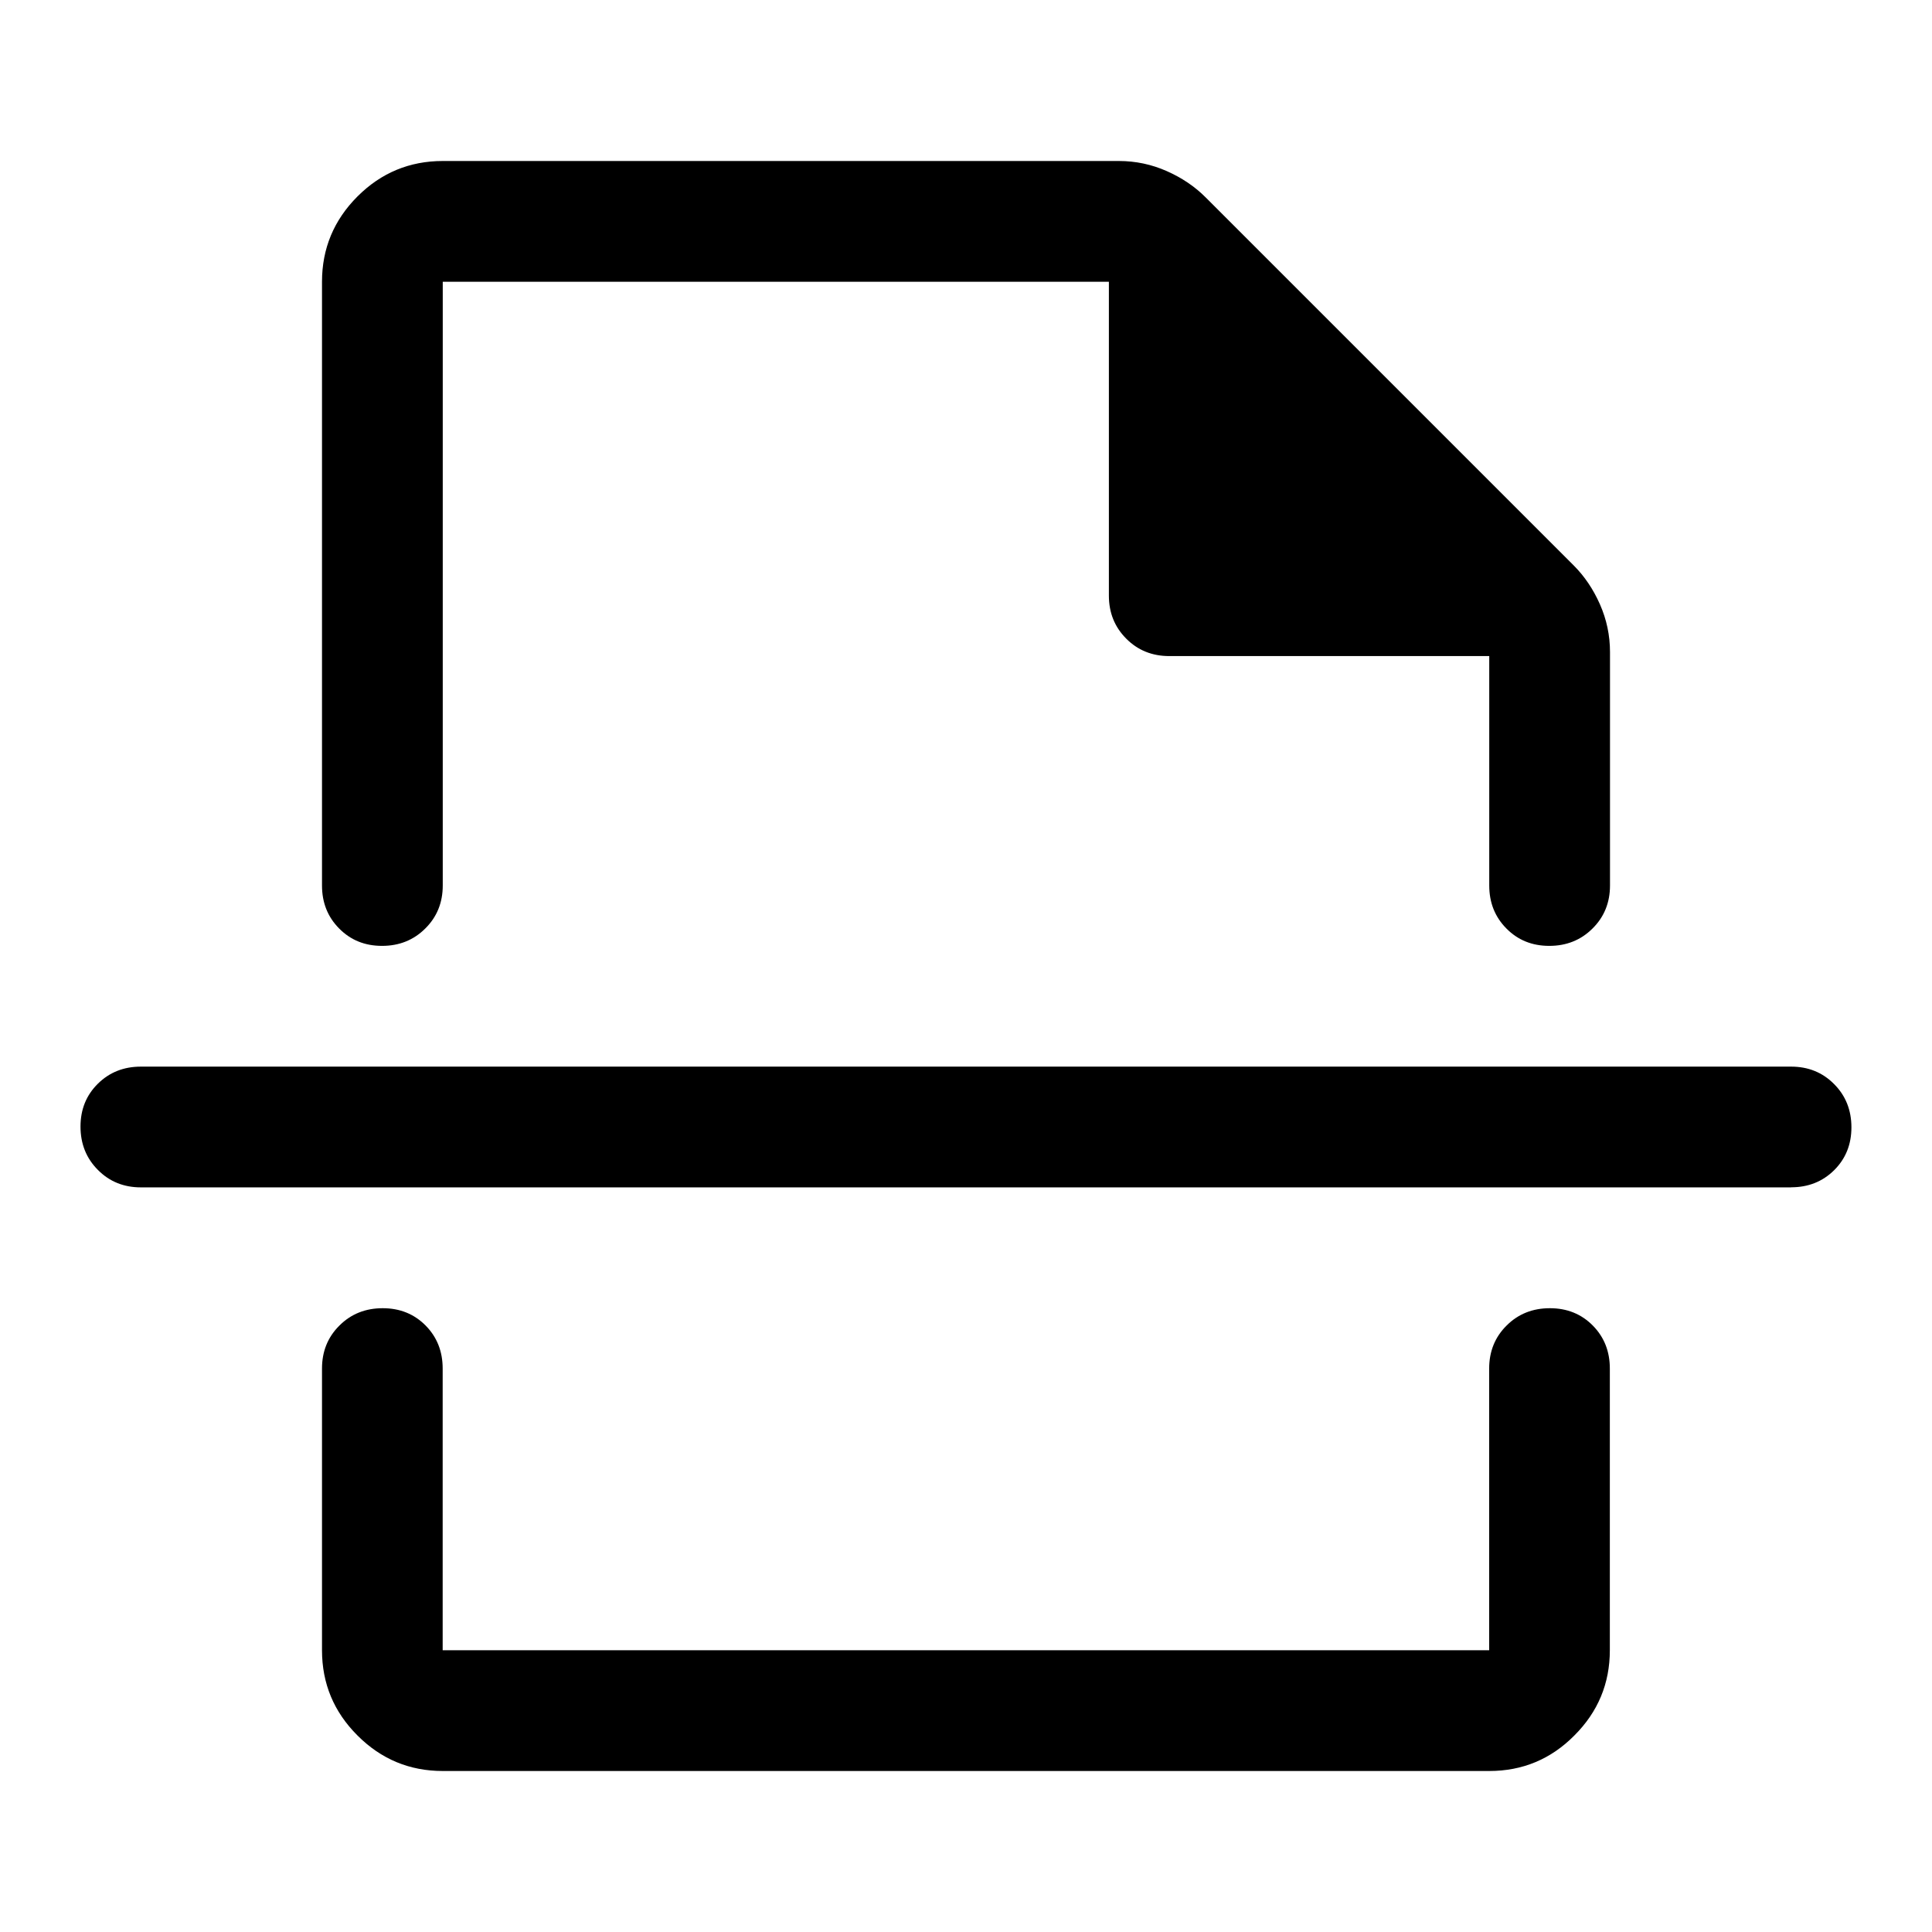
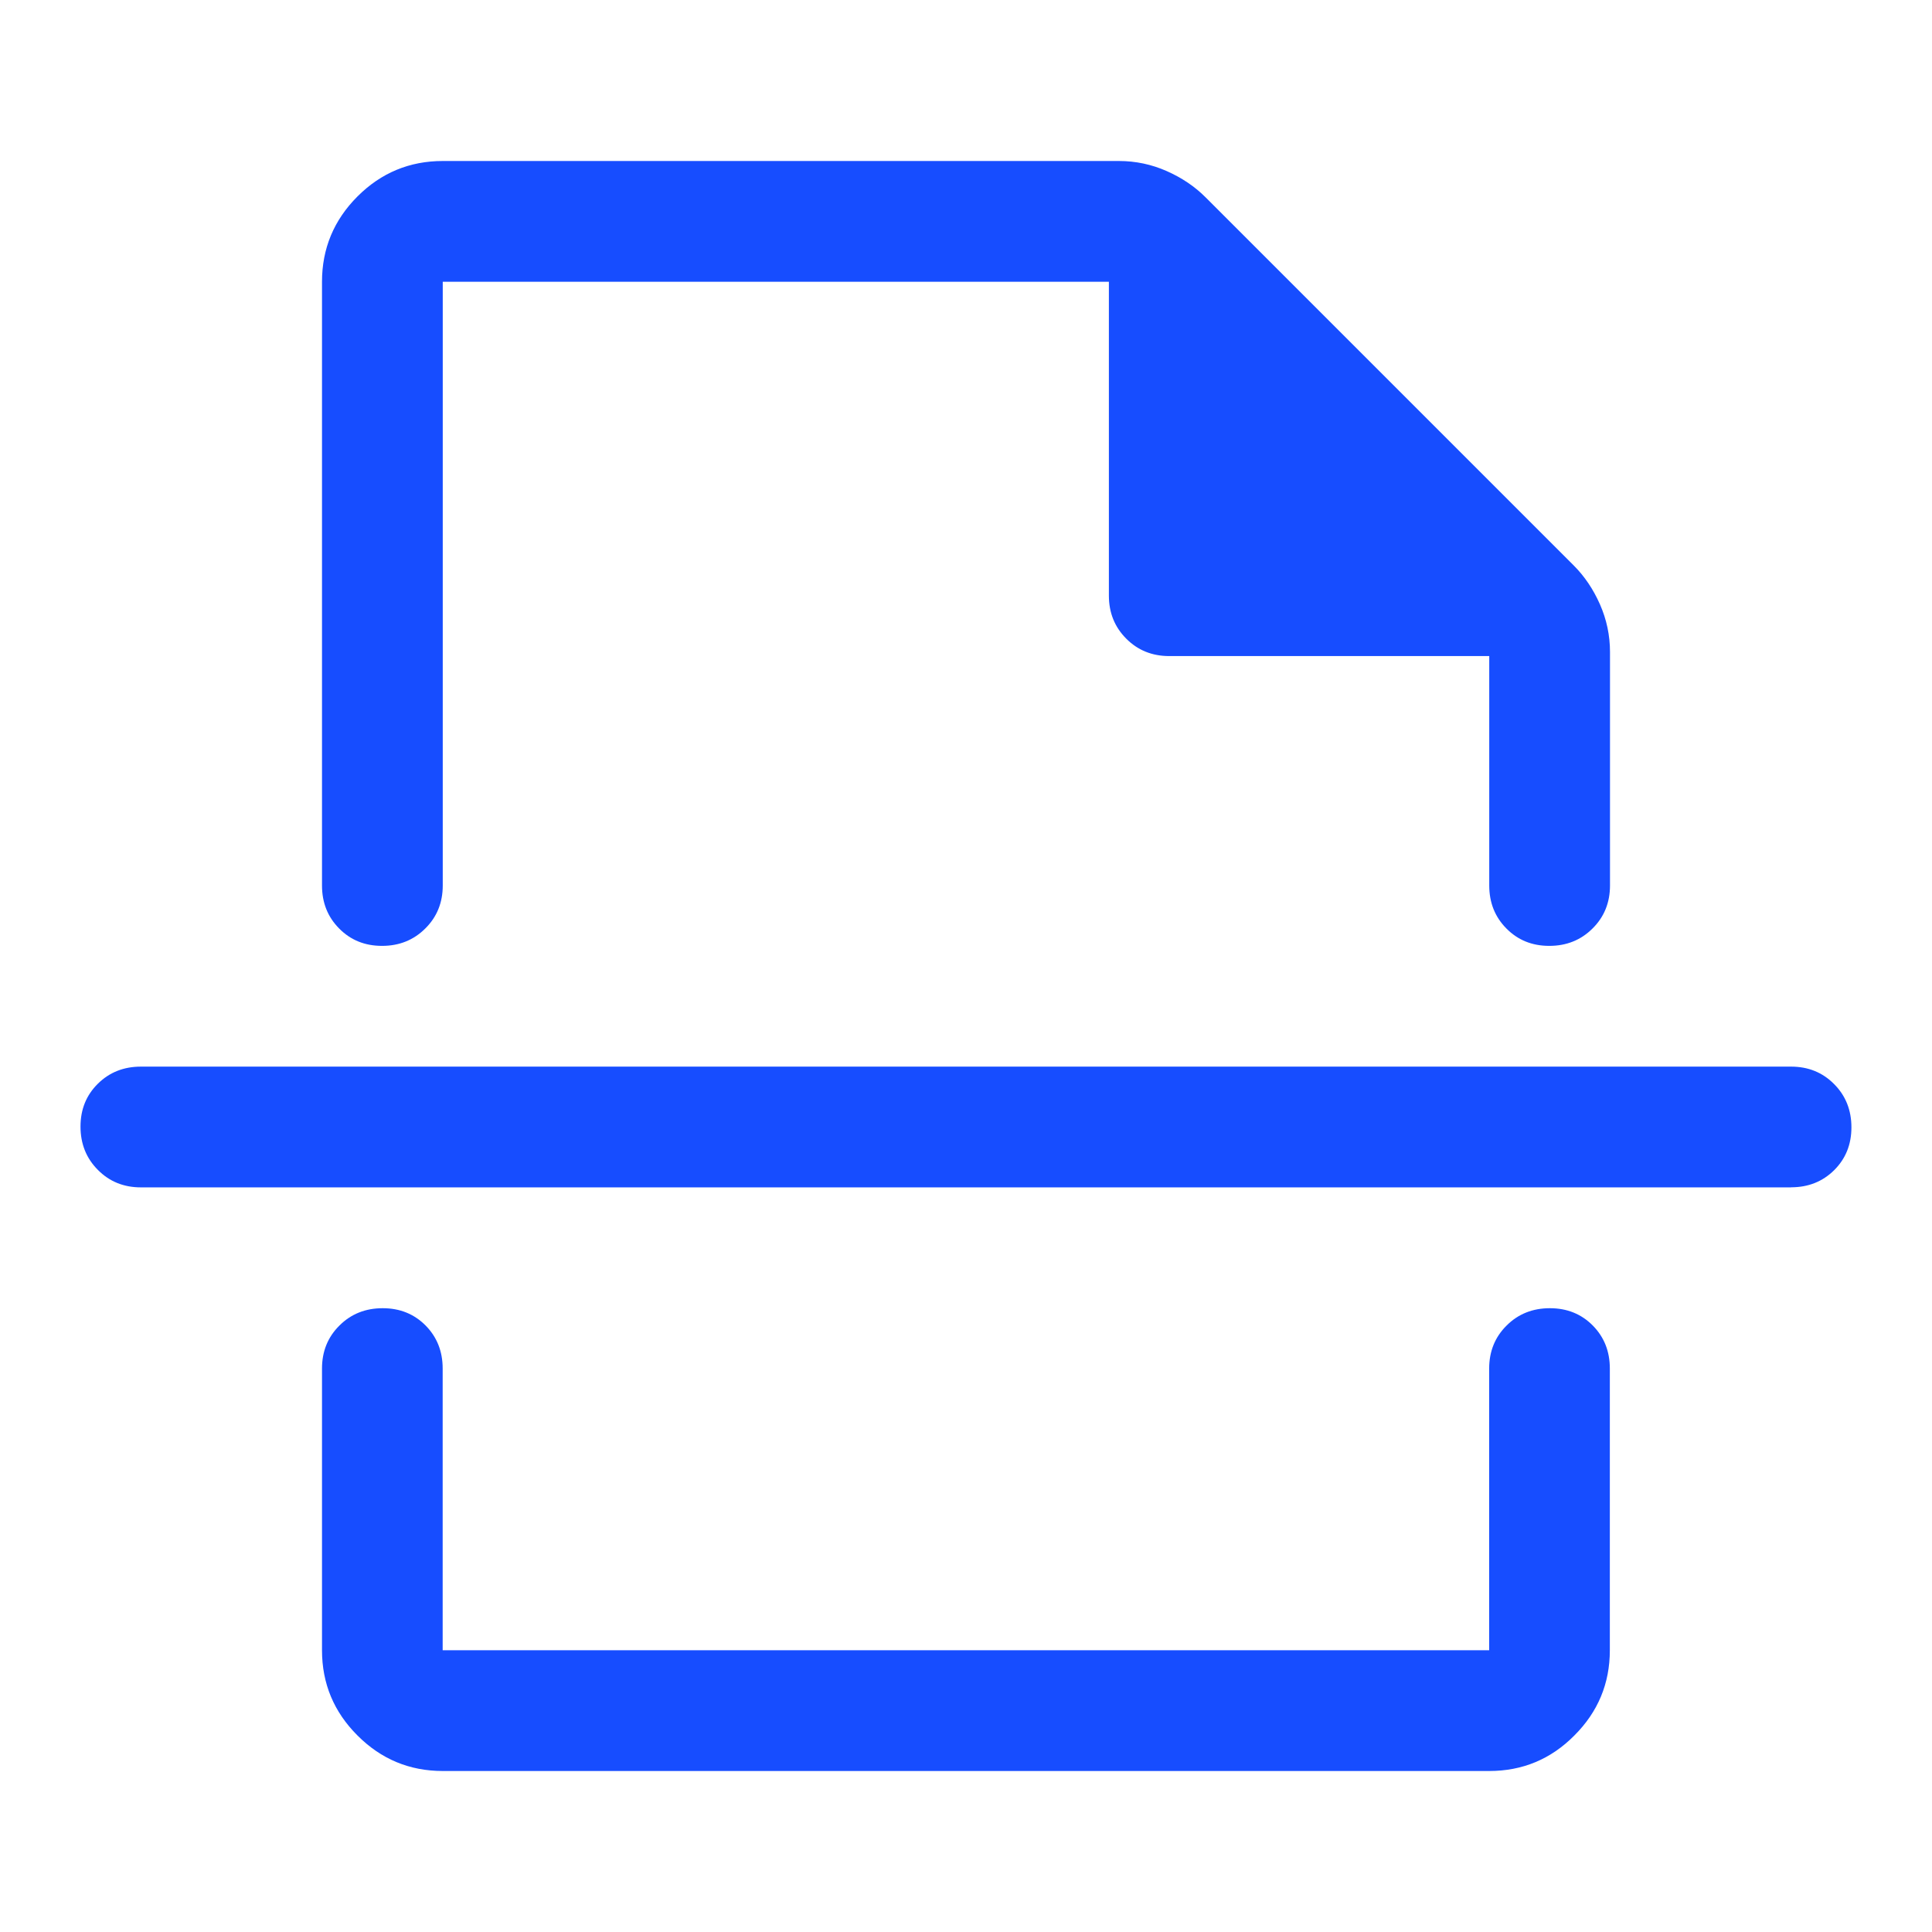
<svg xmlns="http://www.w3.org/2000/svg" fill="none" viewBox="0 0 24 24" id="Scan--Streamline-Rounded-Material" height="24" width="24">
-   <path fill="currentColor" d="M5.5 22c-0.412 0 -0.766 -0.147 -1.059 -0.441C4.147 21.266 4 20.913 4 20.5v-3.5c0 -0.212 0.072 -0.391 0.217 -0.534 0.144 -0.144 0.324 -0.215 0.537 -0.215 0.214 0 0.391 0.072 0.533 0.215 0.142 0.144 0.212 0.322 0.212 0.534v3.5h13v-3.5c0 -0.212 0.072 -0.391 0.217 -0.534 0.144 -0.144 0.324 -0.215 0.537 -0.215 0.214 0 0.391 0.072 0.533 0.215 0.142 0.144 0.212 0.322 0.212 0.534v3.5c0 0.412 -0.147 0.766 -0.441 1.059C19.266 21.853 18.913 22 18.5 22H5.5ZM4 3.5c0 -0.412 0.147 -0.766 0.441 -1.06C4.734 2.147 5.088 2 5.5 2h8.4c0.207 0 0.405 0.042 0.593 0.125 0.188 0.083 0.349 0.192 0.482 0.325l4.575 4.575c0.133 0.133 0.242 0.294 0.325 0.482 0.083 0.188 0.125 0.386 0.125 0.593V11c0 0.212 -0.072 0.391 -0.217 0.534 -0.144 0.144 -0.324 0.216 -0.537 0.216 -0.214 0 -0.391 -0.072 -0.533 -0.216C18.571 11.391 18.5 11.213 18.5 11v-2.85h-3.975c-0.212 0 -0.391 -0.072 -0.534 -0.216 -0.144 -0.144 -0.216 -0.322 -0.216 -0.534V3.5H5.5v7.5c0 0.212 -0.072 0.391 -0.217 0.534 -0.144 0.144 -0.324 0.216 -0.537 0.216 -0.214 0 -0.391 -0.072 -0.533 -0.216C4.071 11.391 4 11.213 4 11V3.5Zm18.25 11.25h-20.5c-0.212 0 -0.391 -0.072 -0.534 -0.217C1.072 14.389 1 14.209 1 13.995c0 -0.214 0.072 -0.391 0.216 -0.533 0.144 -0.142 0.322 -0.212 0.534 -0.212h20.5c0.212 0 0.391 0.072 0.534 0.217 0.144 0.144 0.215 0.324 0.215 0.537 0 0.214 -0.072 0.391 -0.215 0.533 -0.144 0.142 -0.322 0.212 -0.534 0.212Z" stroke-width="0.5" />
+   <path fill="#174dff" d="M5.5 22c-0.412 0 -0.766 -0.147 -1.059 -0.441C4.147 21.266 4 20.913 4 20.5v-3.5c0 -0.212 0.072 -0.391 0.217 -0.534 0.144 -0.144 0.324 -0.215 0.537 -0.215 0.214 0 0.391 0.072 0.533 0.215 0.142 0.144 0.212 0.322 0.212 0.534v3.5h13v-3.5c0 -0.212 0.072 -0.391 0.217 -0.534 0.144 -0.144 0.324 -0.215 0.537 -0.215 0.214 0 0.391 0.072 0.533 0.215 0.142 0.144 0.212 0.322 0.212 0.534v3.5c0 0.412 -0.147 0.766 -0.441 1.059C19.266 21.853 18.913 22 18.5 22H5.5ZM4 3.5c0 -0.412 0.147 -0.766 0.441 -1.06C4.734 2.147 5.088 2 5.5 2h8.4c0.207 0 0.405 0.042 0.593 0.125 0.188 0.083 0.349 0.192 0.482 0.325l4.575 4.575c0.133 0.133 0.242 0.294 0.325 0.482 0.083 0.188 0.125 0.386 0.125 0.593V11c0 0.212 -0.072 0.391 -0.217 0.534 -0.144 0.144 -0.324 0.216 -0.537 0.216 -0.214 0 -0.391 -0.072 -0.533 -0.216C18.571 11.391 18.5 11.213 18.5 11v-2.85h-3.975c-0.212 0 -0.391 -0.072 -0.534 -0.216 -0.144 -0.144 -0.216 -0.322 -0.216 -0.534V3.5H5.5v7.5c0 0.212 -0.072 0.391 -0.217 0.534 -0.144 0.144 -0.324 0.216 -0.537 0.216 -0.214 0 -0.391 -0.072 -0.533 -0.216C4.071 11.391 4 11.213 4 11V3.5Zm18.25 11.25h-20.5c-0.212 0 -0.391 -0.072 -0.534 -0.217C1.072 14.389 1 14.209 1 13.995c0 -0.214 0.072 -0.391 0.216 -0.533 0.144 -0.142 0.322 -0.212 0.534 -0.212h20.5c0.212 0 0.391 0.072 0.534 0.217 0.144 0.144 0.215 0.324 0.215 0.537 0 0.214 -0.072 0.391 -0.215 0.533 -0.144 0.142 -0.322 0.212 -0.534 0.212Z" stroke-width="0.5" />
</svg>
